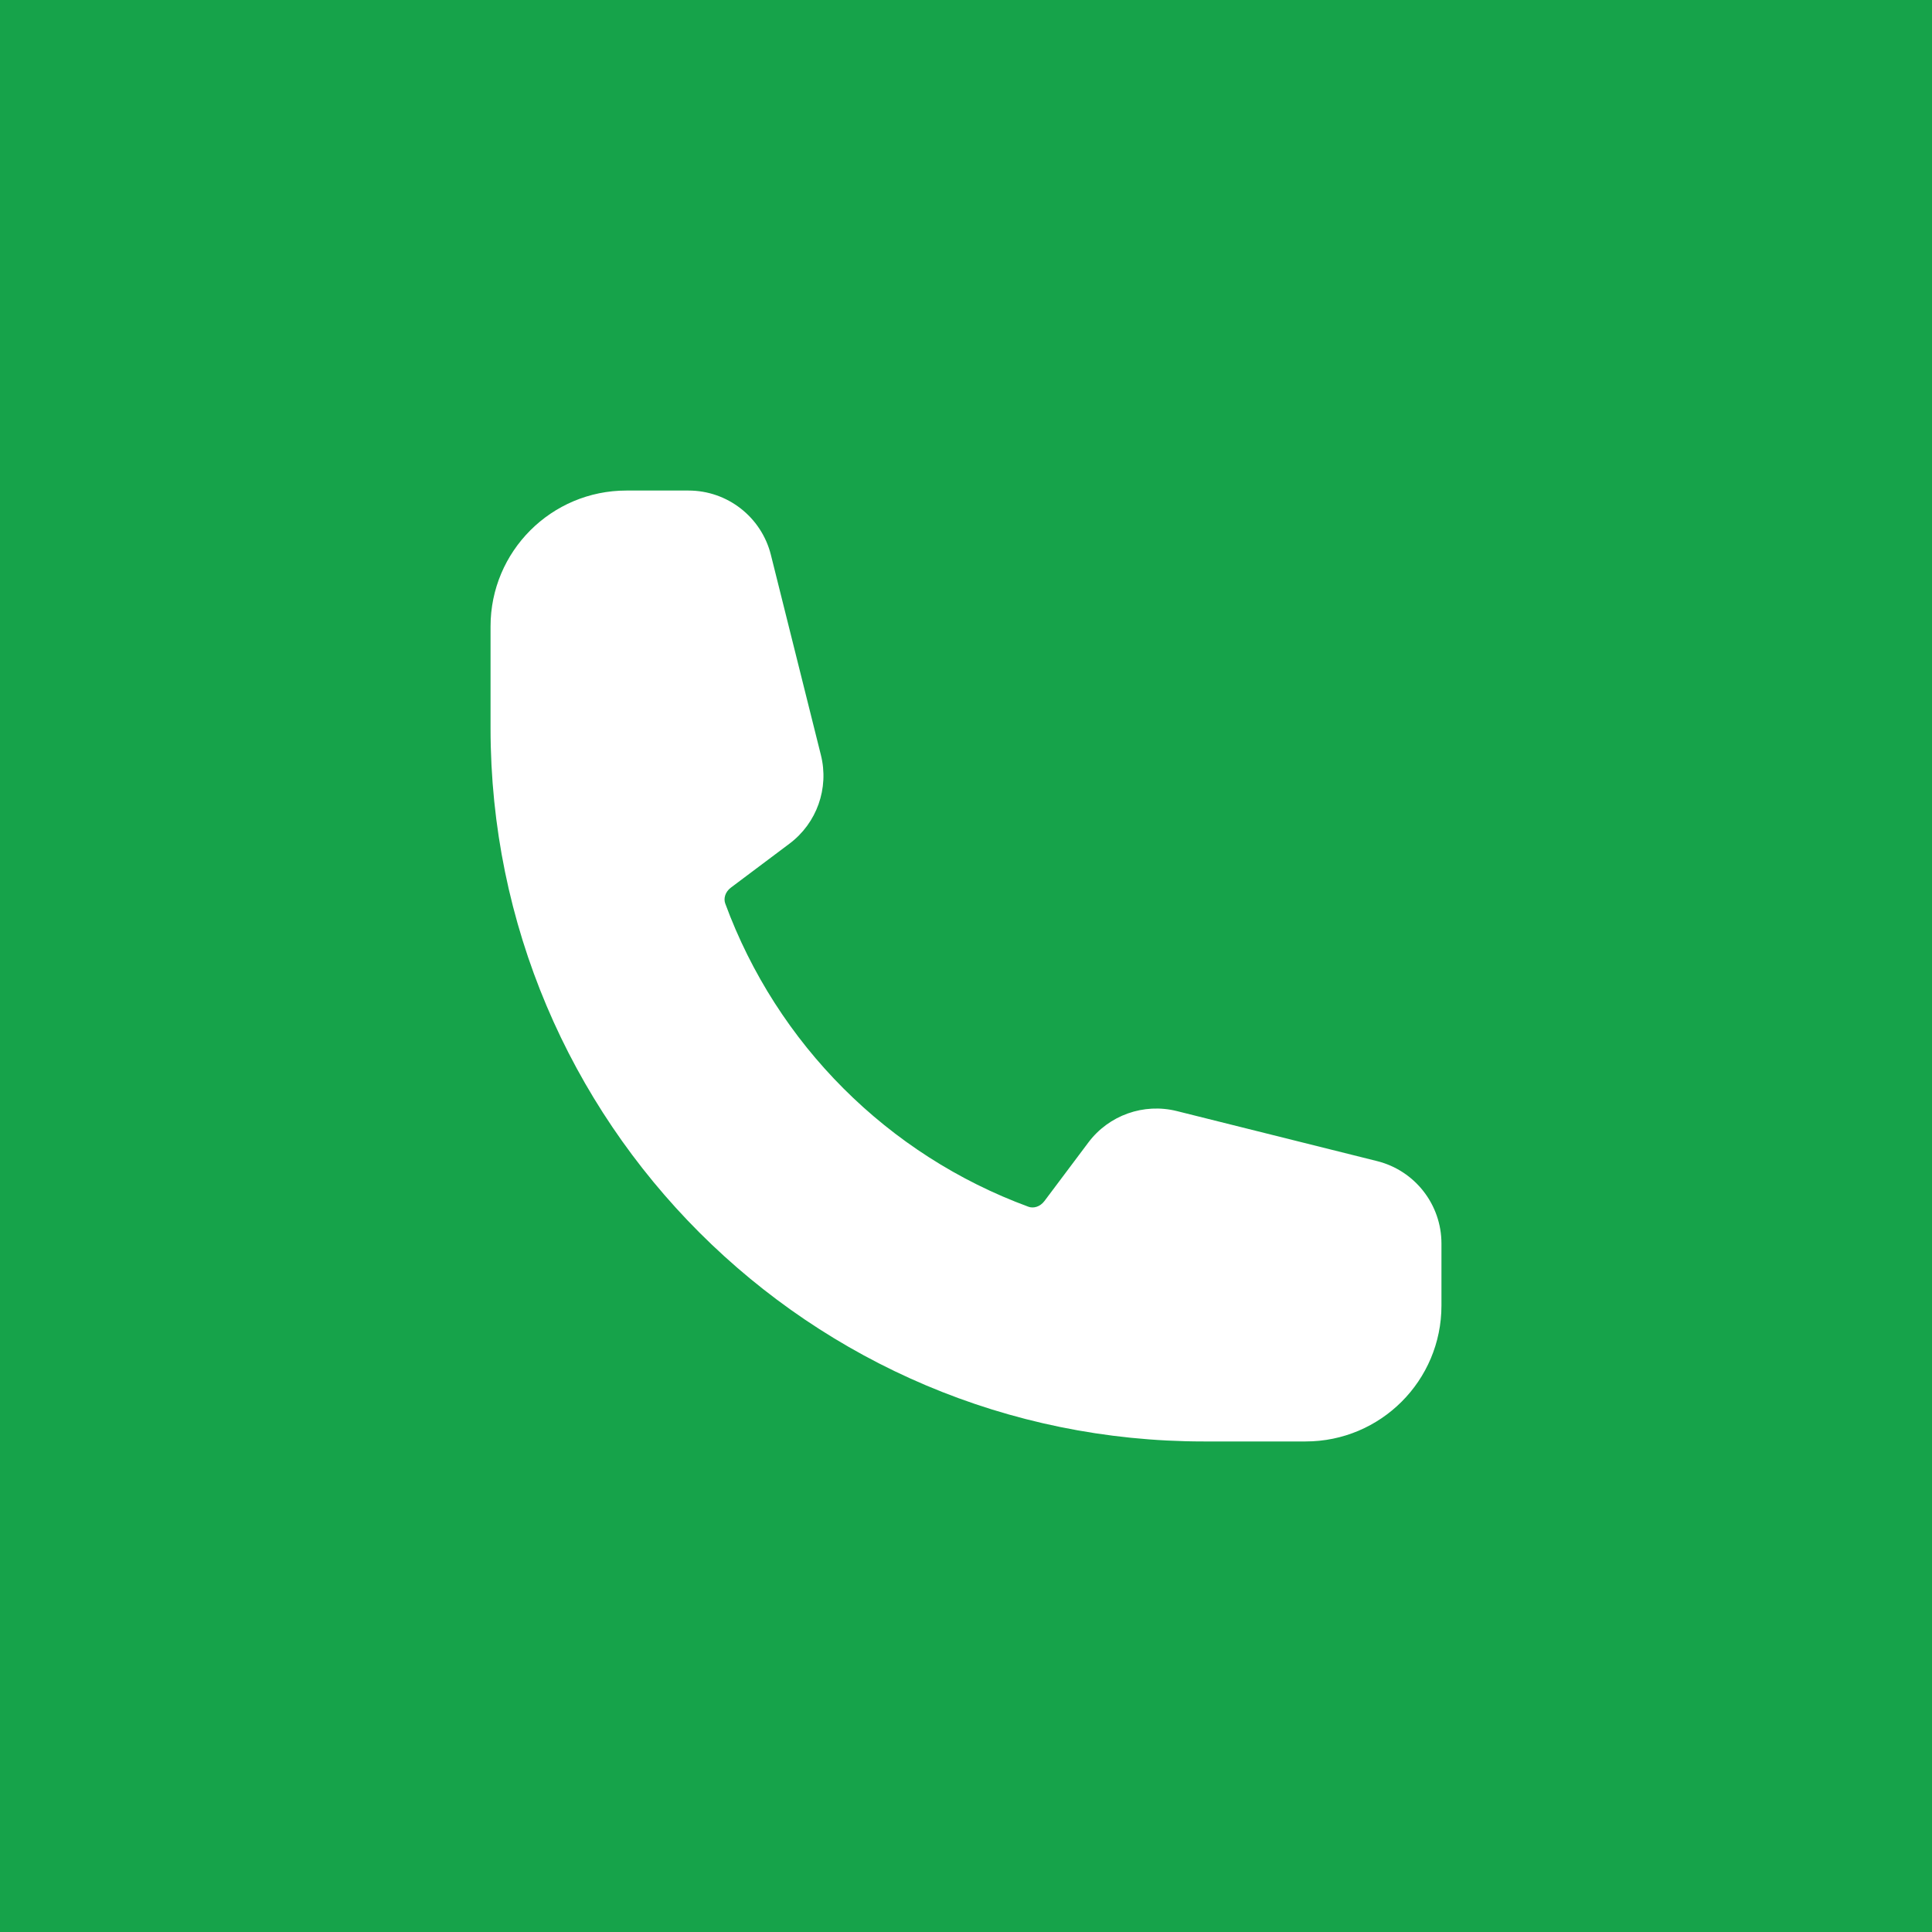
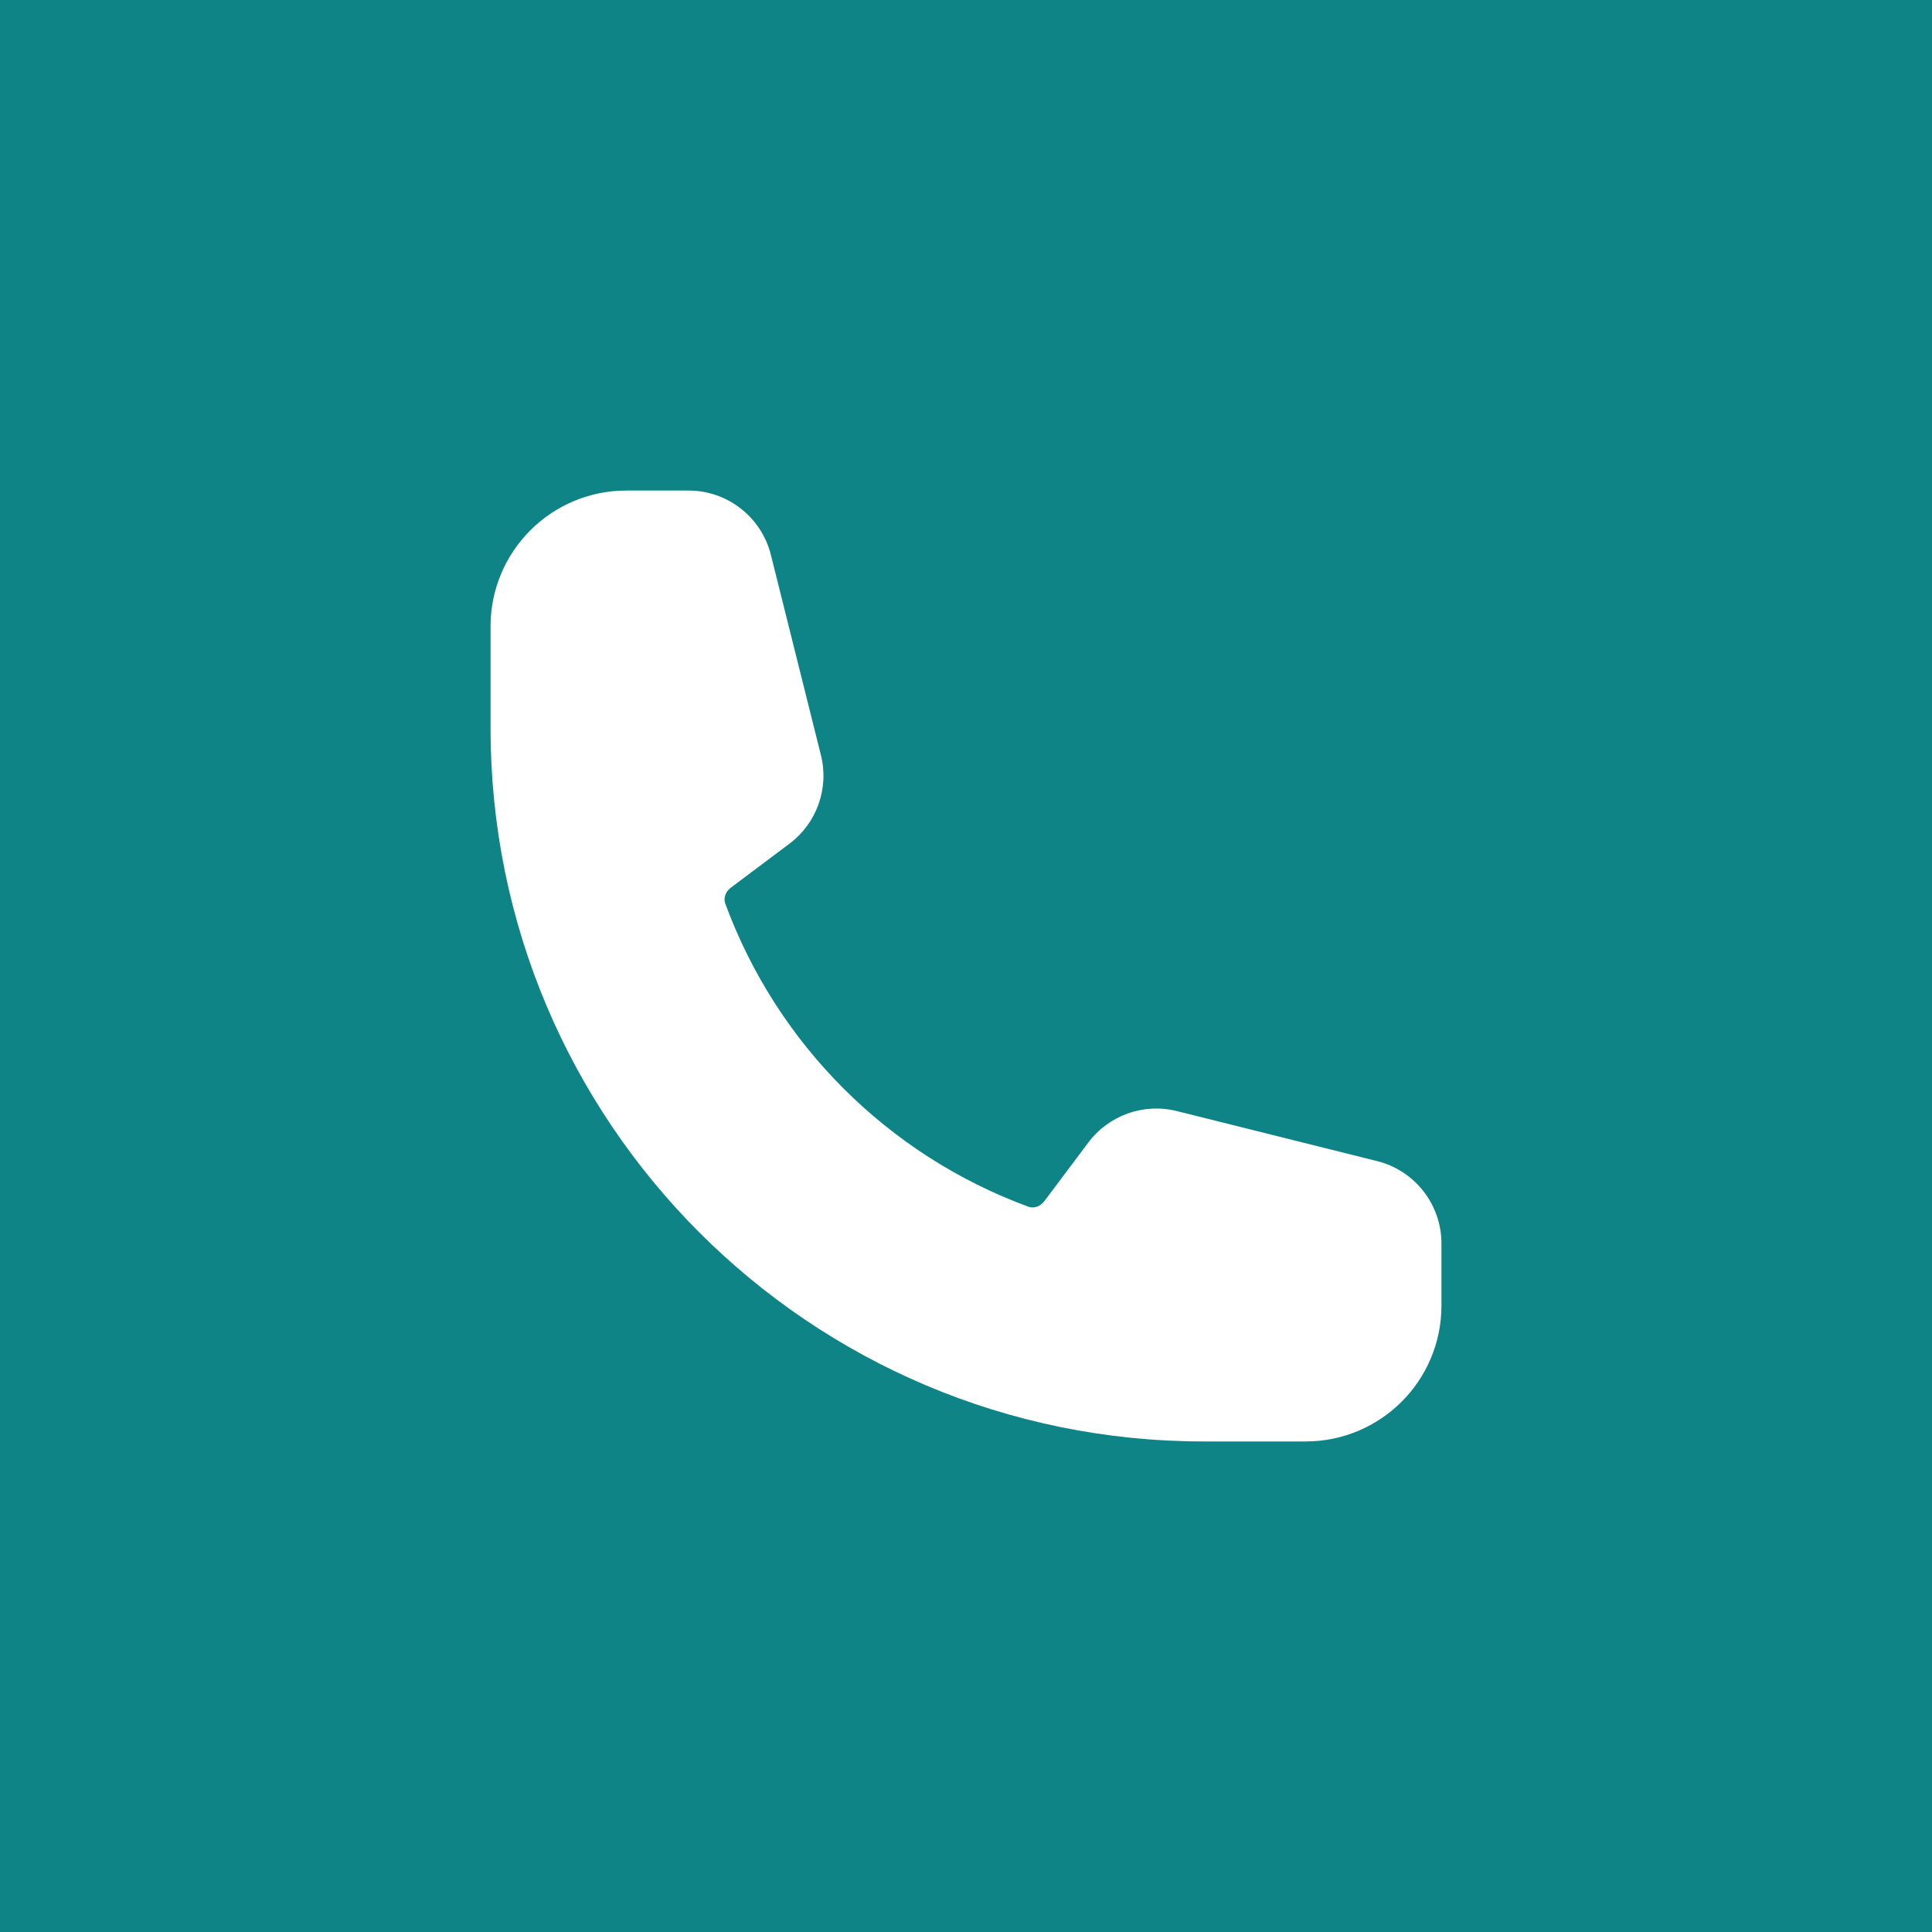
<svg xmlns="http://www.w3.org/2000/svg" viewBox="0 0 512 512">
-   <rect width="512" height="512" fill="#16a34a" />
+   <rect width="512" height="512" fill="#0f8487" />
  <g transform="translate(112 112) scale(12)" fill="#ffffff">
    <path fill-rule="evenodd" clip-rule="evenodd" d="M1.5 4.5a3 3 0 0 1 3-3h1.372c.86 0 1.61.586 1.819 1.42l1.105 4.423a1.875 1.875 0 0 1-.694 1.955l-1.293.97c-.135.101-.164.249-.126.352a11.285 11.285 0 0 0 6.697 6.697c.103.038.25.009.352-.126l.97-1.293a1.875 1.875 0 0 1 1.955-.694l4.423 1.105c.834.209 1.42.959 1.42 1.82V19.5a3 3 0 0 1-3 3h-2.25C8.552 22.5 1.5 15.448 1.5 6.75V4.5Z" />
  </g>
</svg>
